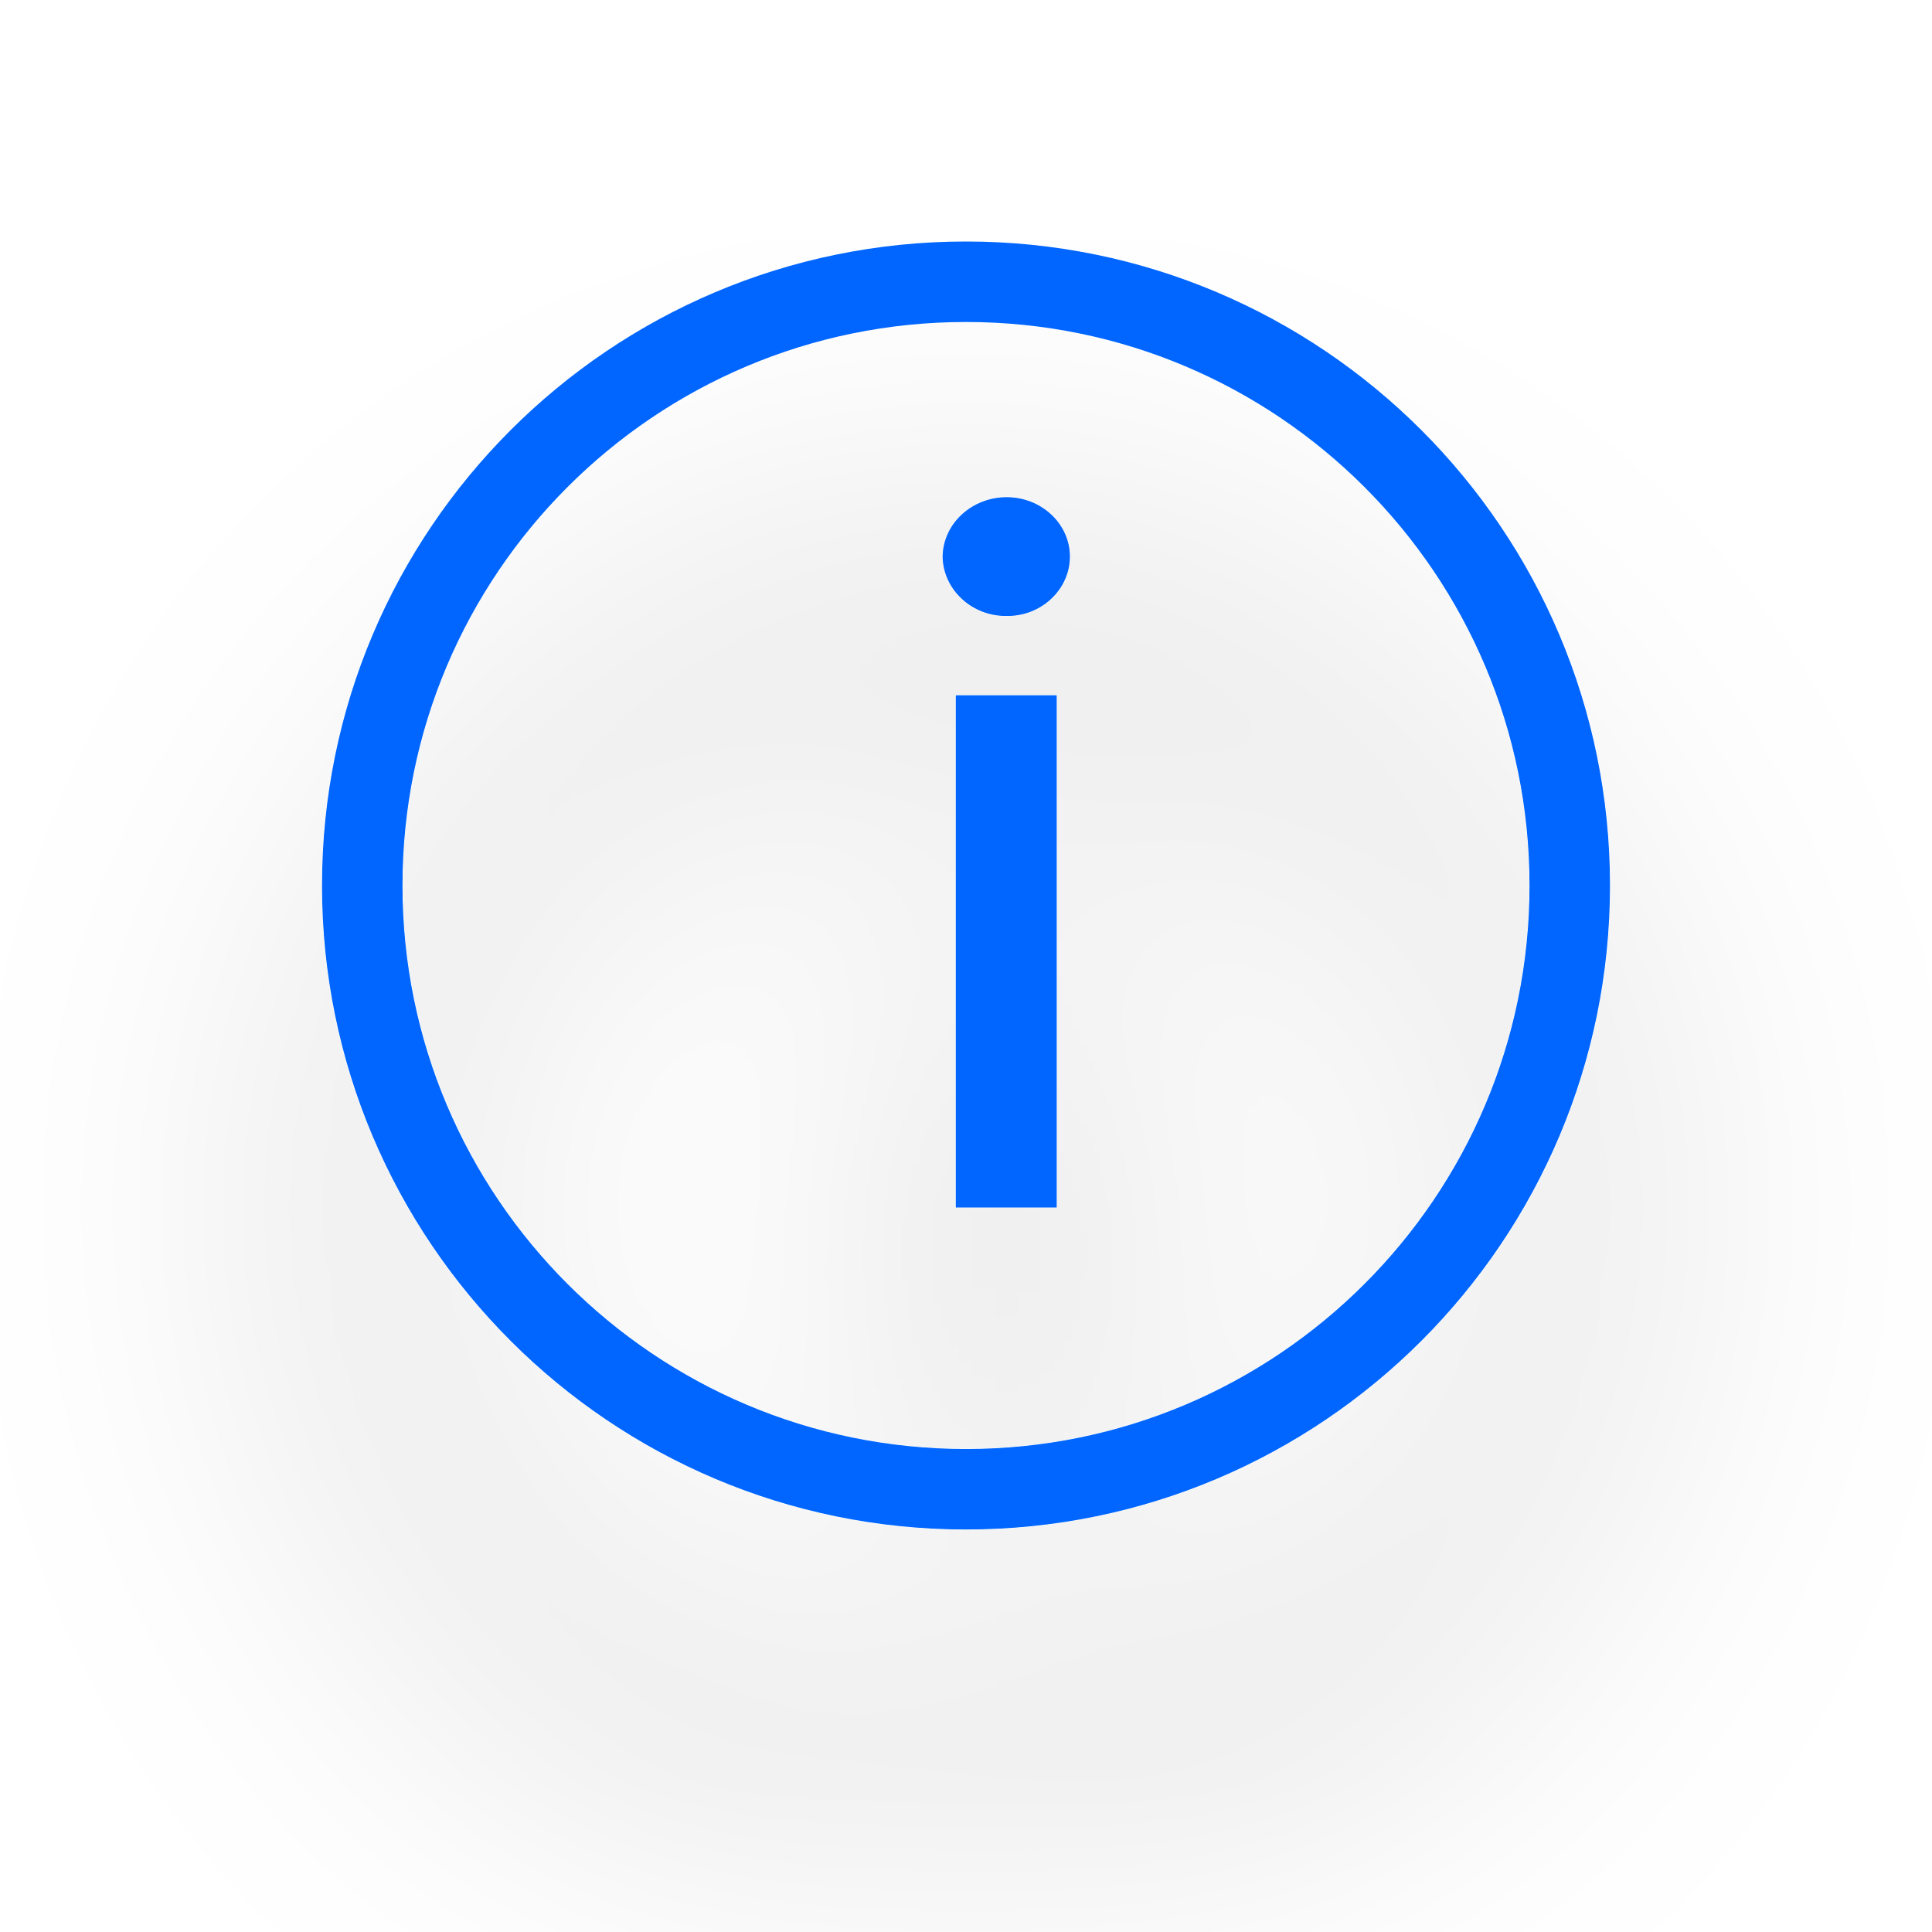
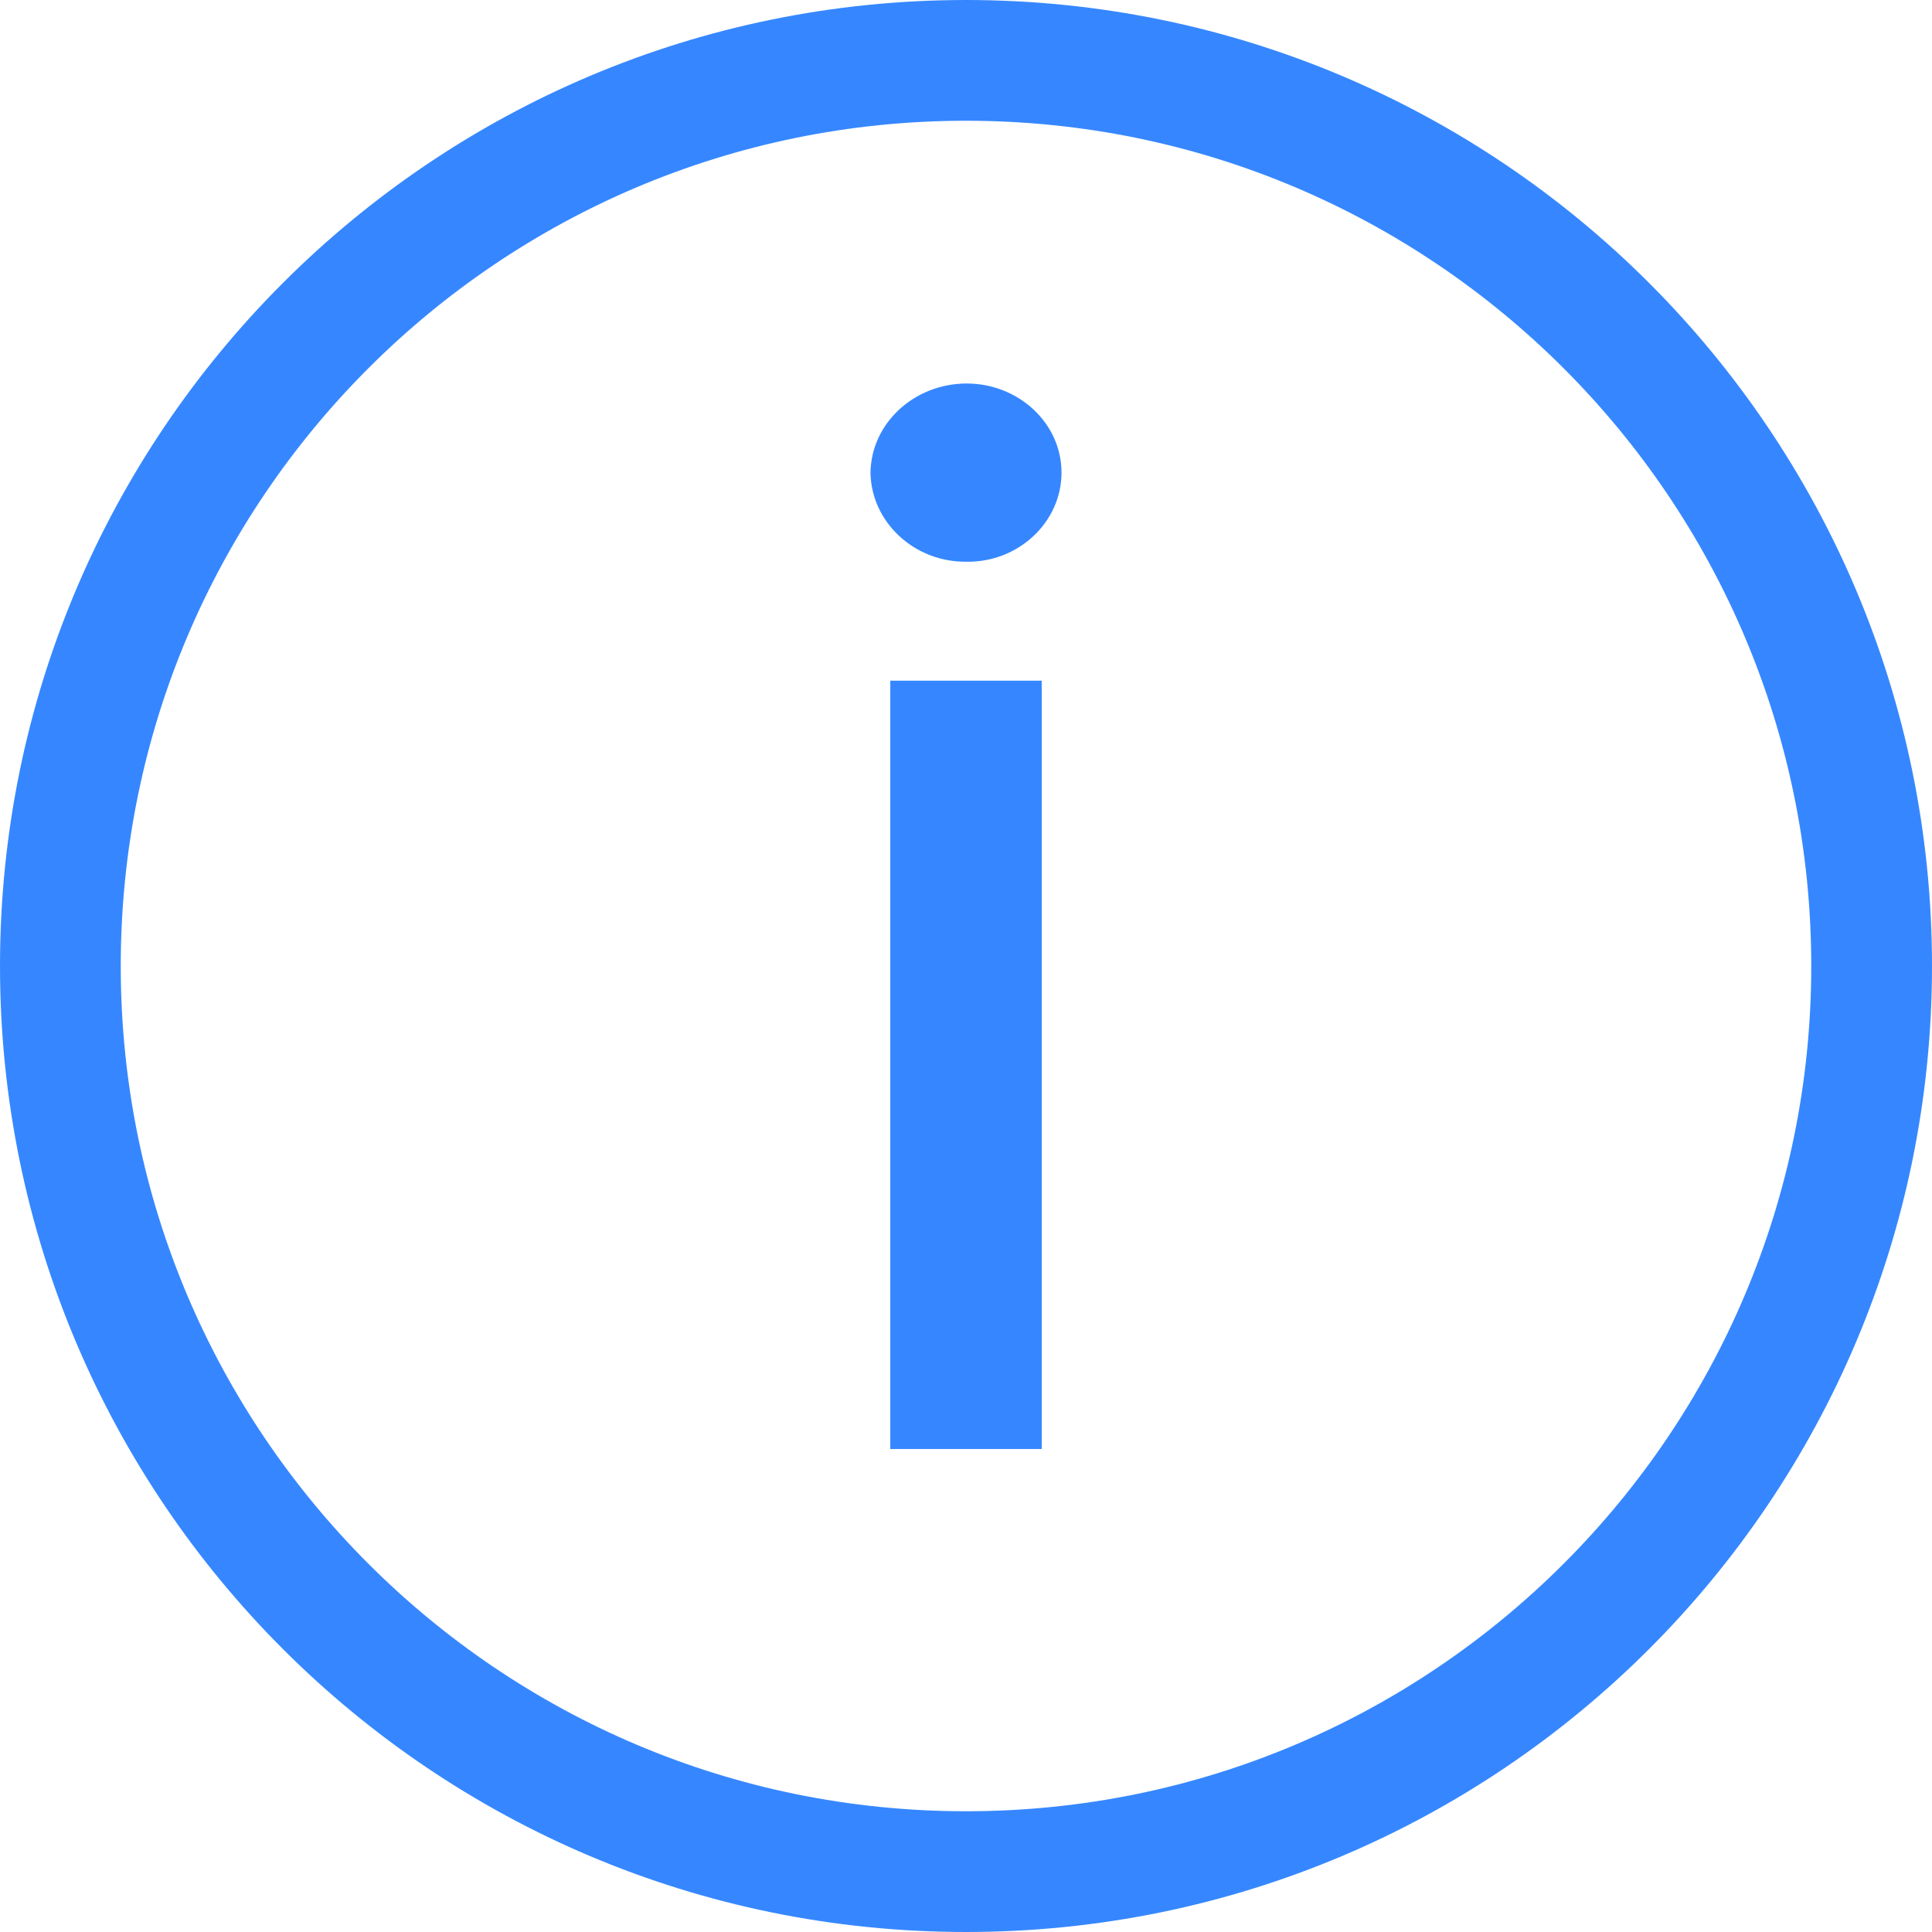
- <svg xmlns="http://www.w3.org/2000/svg" width="18" height="18" viewBox="0 0 24 20" fill="none">
-   <g filter="url(#filter0_d_653_22240)">
-     <circle cx="12" cy="9" r="7.5" stroke="#0066FF" />
-     <path d="M11.873 13H13.127V6.637H11.873V13ZM11.709 4.914C11.715 5.324 12.072 5.658 12.506 5.652C12.934 5.658 13.291 5.324 13.291 4.914C13.291 4.504 12.934 4.176 12.506 4.176C12.072 4.176 11.715 4.504 11.709 4.914Z" fill="#0066FF" />
-   </g>
-   <defs>
-     <filter id="filter0_d_653_22240" x="0" y="1" width="24" height="24" filterUnits="userSpaceOnUse" color-interpolation-filters="sRGB">
-       <feFlood flood-opacity="0" result="BackgroundImageFix" />
-       <feColorMatrix in="SourceAlpha" type="matrix" values="0 0 0 0 0 0 0 0 0 0 0 0 0 0 0 0 0 0 127 0" result="hardAlpha" />
-       <feOffset dy="4" />
-       <feGaussianBlur stdDeviation="2" />
-       <feComposite in2="hardAlpha" operator="out" />
-       <feColorMatrix type="matrix" values="0 0 0 0 0 0 0 0 0 0 0 0 0 0 0 0 0 0 0.25 0" />
-       <feBlend mode="normal" in2="BackgroundImageFix" result="effect1_dropShadow_653_22240" />
-       <feBlend mode="normal" in="SourceGraphic" in2="effect1_dropShadow_653_22240" result="shape" />
-     </filter>
-   </defs>
+ <svg xmlns="http://www.w3.org/2000/svg" width="16" height="16" viewBox="0 0 16 16" fill="none">
+   <circle cx="8" cy="8" r="7.5" stroke="#3687FF" />
+   <path d="M7.373 12V5.637H8.627V12H7.373ZM7.209 3.914C7.215 3.504 7.572 3.176 8.006 3.176C8.434 3.176 8.791 3.504 8.791 3.914C8.791 4.324 8.434 4.658 8.006 4.652C7.572 4.658 7.215 4.324 7.209 3.914Z" fill="#3687FF" />
</svg>
